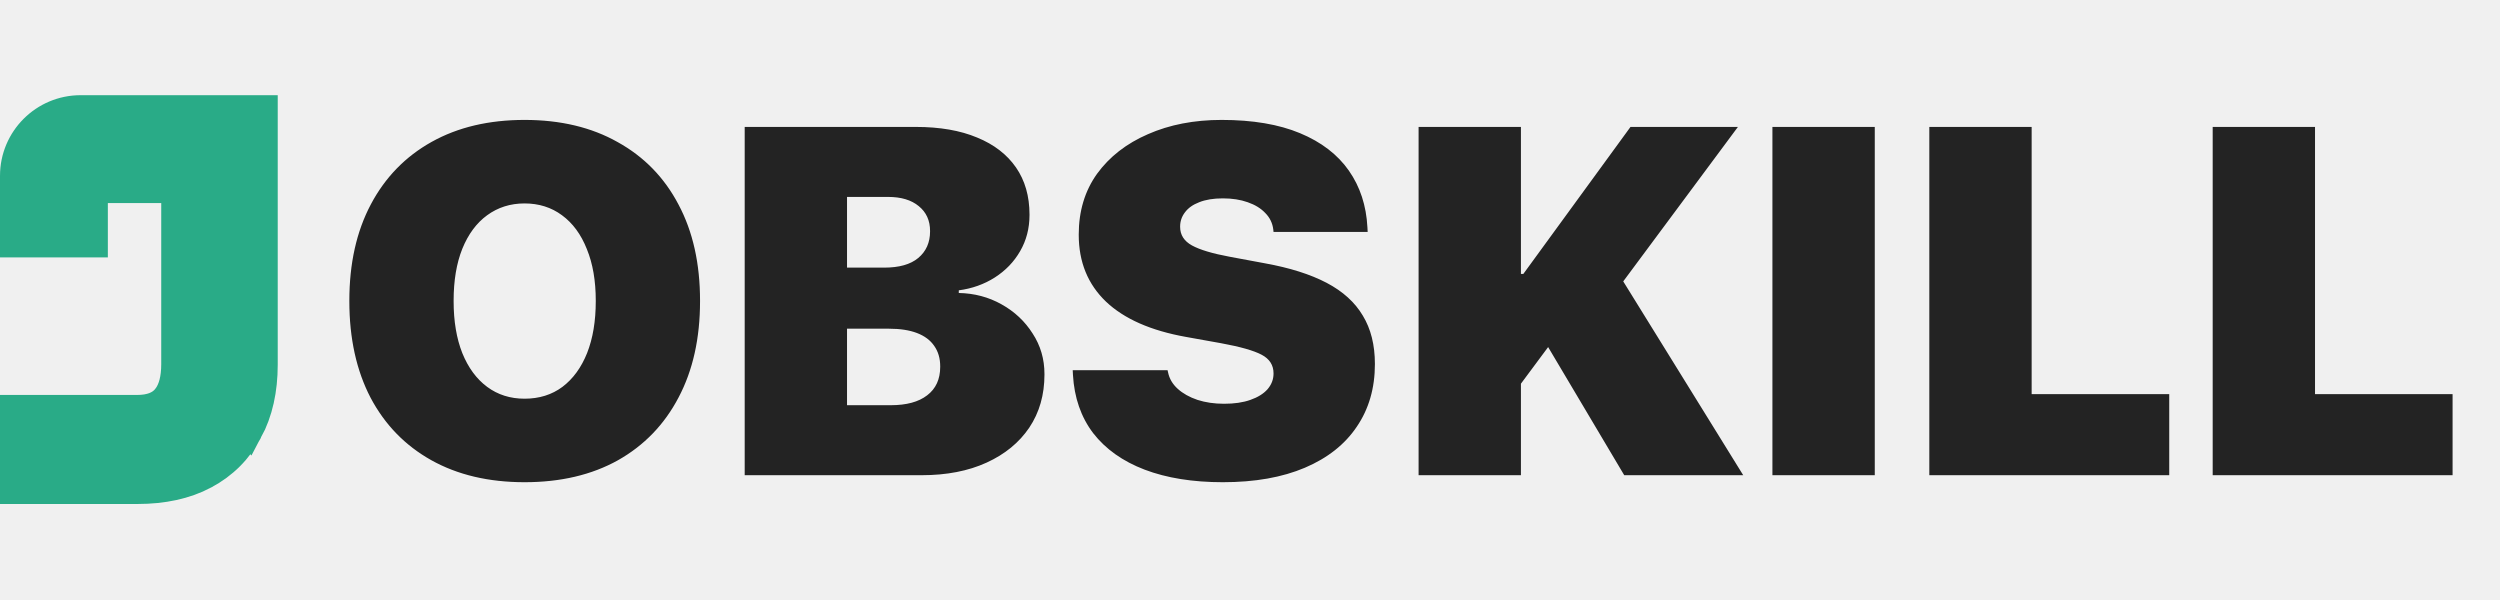
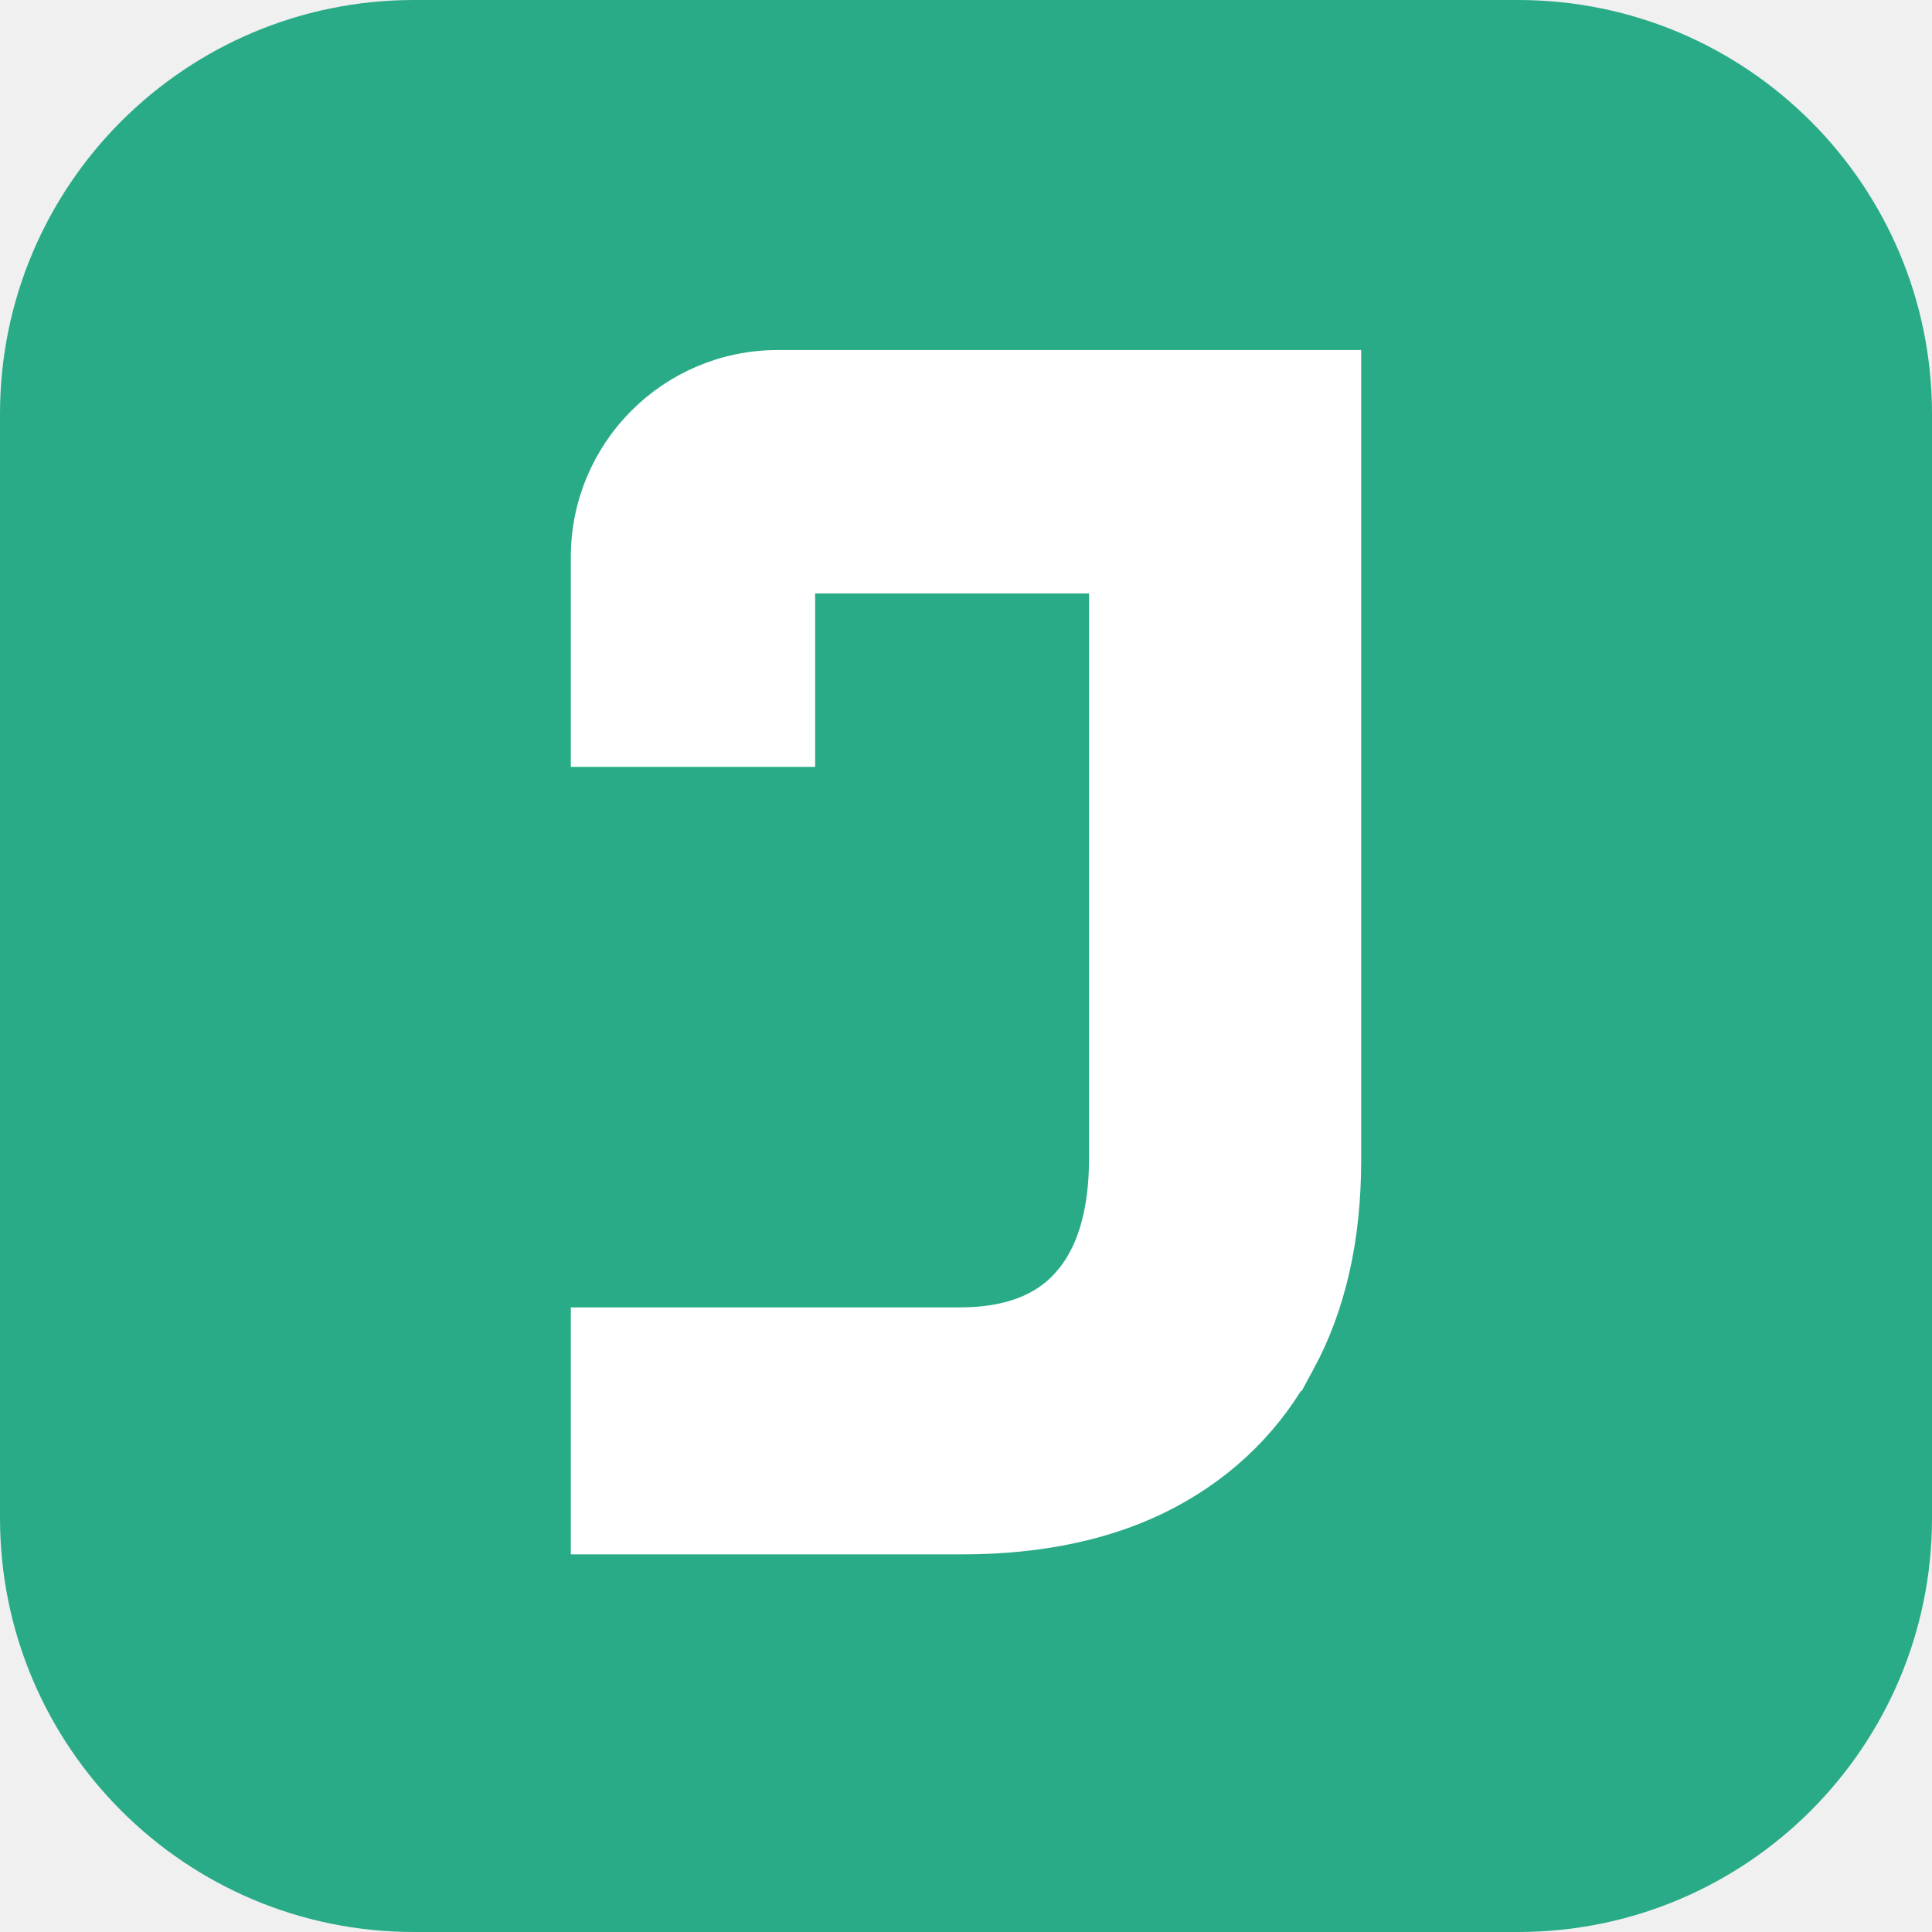
- <svg xmlns="http://www.w3.org/2000/svg" width="121" height="29" viewBox="0 0 121 29" fill="none">
-   <path d="M12.783 5.266V17.654C12.783 18.868 12.549 19.95 12.051 20.876L12.05 20.875C11.559 21.8 10.842 22.517 9.911 23.013L9.909 23.015C8.983 23.505 7.89 23.734 6.657 23.734H0.659V19.775H6.622C7.309 19.775 7.725 19.58 7.986 19.285L8.088 19.155C8.315 18.83 8.463 18.341 8.463 17.619V9.17H4.561V11.799H0.659V8.511C0.659 6.719 2.112 5.266 3.904 5.266H12.783Z" fill="#29AB87" stroke="#29AB87" stroke-width="1.318" />
-   <path d="M25.389 23.339C23.652 23.339 22.149 22.984 20.88 22.276C19.61 21.567 18.629 20.558 17.936 19.25C17.251 17.934 16.908 16.376 16.908 14.577V14.554C16.908 12.755 17.255 11.201 17.948 9.893C18.641 8.584 19.622 7.576 20.892 6.867C22.161 6.158 23.66 5.804 25.389 5.804C27.126 5.804 28.629 6.162 29.898 6.879C31.176 7.587 32.157 8.596 32.842 9.904C33.535 11.205 33.882 12.755 33.882 14.554V14.577C33.882 16.376 33.535 17.93 32.842 19.238C32.157 20.547 31.18 21.559 29.91 22.276C28.641 22.984 27.134 23.339 25.389 23.339ZM25.389 19.297C26.098 19.297 26.709 19.106 27.223 18.724C27.737 18.335 28.134 17.79 28.415 17.089C28.695 16.38 28.835 15.543 28.835 14.577V14.554C28.835 13.588 28.691 12.755 28.403 12.054C28.123 11.345 27.722 10.8 27.2 10.418C26.686 10.037 26.082 9.846 25.389 9.846C24.704 9.846 24.1 10.037 23.578 10.418C23.064 10.792 22.663 11.334 22.375 12.042C22.095 12.743 21.955 13.58 21.955 14.554V14.577C21.955 15.543 22.095 16.38 22.375 17.089C22.663 17.798 23.064 18.343 23.578 18.724C24.093 19.106 24.696 19.297 25.389 19.297ZM38.52 23V19.612H43.111C43.874 19.612 44.462 19.453 44.875 19.133C45.295 18.814 45.506 18.354 45.506 17.755V17.731C45.506 17.342 45.408 17.011 45.214 16.738C45.027 16.466 44.75 16.259 44.384 16.119C44.018 15.979 43.566 15.909 43.029 15.909H38.52V12.953H42.795C43.52 12.953 44.069 12.798 44.443 12.486C44.824 12.167 45.015 11.739 45.015 11.201V11.178C45.015 10.671 44.832 10.271 44.466 9.975C44.108 9.679 43.613 9.531 42.982 9.531H38.52V6.143H44.326C45.486 6.143 46.475 6.314 47.293 6.657C48.111 6.992 48.738 7.475 49.174 8.105C49.61 8.736 49.828 9.496 49.828 10.383V10.407C49.828 11.053 49.676 11.637 49.373 12.159C49.077 12.673 48.668 13.098 48.146 13.432C47.632 13.759 47.052 13.966 46.405 14.052V14.18C47.161 14.196 47.85 14.379 48.473 14.729C49.104 15.08 49.606 15.551 49.98 16.143C50.362 16.727 50.552 17.381 50.552 18.105V18.129C50.552 19.11 50.307 19.967 49.816 20.699C49.326 21.423 48.636 21.988 47.749 22.392C46.861 22.797 45.813 23 44.606 23H38.52ZM36.043 23V6.143H40.996V23H36.043ZM59.185 23.339C57.729 23.339 56.467 23.136 55.4 22.731C54.341 22.326 53.512 21.738 52.912 20.967C52.32 20.189 51.993 19.246 51.931 18.14L51.919 17.918H56.51L56.534 18.023C56.596 18.327 56.752 18.592 57.001 18.818C57.25 19.044 57.569 19.223 57.959 19.355C58.348 19.48 58.776 19.542 59.244 19.542C59.742 19.542 60.167 19.48 60.517 19.355C60.875 19.231 61.152 19.059 61.347 18.841C61.541 18.615 61.639 18.362 61.639 18.082V18.07C61.639 17.673 61.448 17.373 61.066 17.171C60.685 16.968 60.026 16.781 59.092 16.61L57.398 16.306C55.7 16.002 54.411 15.434 53.531 14.601C52.651 13.759 52.211 12.681 52.211 11.365V11.353C52.211 10.216 52.507 9.235 53.099 8.409C53.699 7.584 54.52 6.945 55.564 6.493C56.608 6.034 57.795 5.804 59.127 5.804C60.63 5.804 61.896 6.018 62.924 6.447C63.952 6.875 64.738 7.478 65.284 8.257C65.829 9.036 66.129 9.951 66.183 11.002L66.195 11.225H61.639L61.627 11.108C61.588 10.796 61.459 10.531 61.242 10.313C61.031 10.087 60.747 9.912 60.389 9.788C60.038 9.663 59.637 9.601 59.185 9.601C58.734 9.601 58.352 9.663 58.041 9.788C57.737 9.904 57.507 10.068 57.351 10.278C57.196 10.481 57.118 10.71 57.118 10.967V10.979C57.118 11.369 57.309 11.668 57.69 11.879C58.072 12.089 58.683 12.272 59.524 12.428L61.218 12.743C62.425 12.961 63.422 13.277 64.209 13.689C64.995 14.102 65.579 14.632 65.961 15.278C66.35 15.917 66.545 16.696 66.545 17.615V17.626C66.545 18.787 66.253 19.795 65.669 20.652C65.093 21.509 64.255 22.171 63.157 22.638C62.059 23.105 60.735 23.339 59.185 23.339ZM73.473 18.759L73.449 13.257H73.73L78.916 6.143H84.115L78.426 13.806L76.779 14.309L73.473 18.759ZM68.66 23V6.143H73.613V23H68.66ZM78.613 23L74.068 15.348L77.69 12.206L84.372 23H78.613ZM85.785 23V6.143H90.739V23H85.785ZM93.379 23V6.143H98.332V19.075H104.991V23H93.379ZM107.094 23V6.143H112.047V19.075H118.705V23H107.094Z" fill="#232323" />
+ <svg xmlns="http://www.w3.org/2000/svg" width="70" height="70" viewBox="0 0 70 70" fill="none">
+   <rect width="70" height="70" rx="15" fill="#29AB87" />
+   <path d="M48.659 13.341V42.041C48.659 44.826 48.118 47.257 47.006 49.31L47.005 49.309C45.911 51.361 44.318 52.943 42.237 54.046L42.235 54.047C40.171 55.132 37.699 55.659 34.846 55.659H21.341V48.029H34.761C36.599 48.029 37.886 47.503 38.738 46.546V46.545C39.623 45.554 40.117 44.06 40.117 41.957V20.841H28.876V27.126H21.341V20.182C21.341 16.404 24.404 13.341 28.182 13.341H48.659Z" fill="white" stroke="white" stroke-width="1.318" />
</svg>
